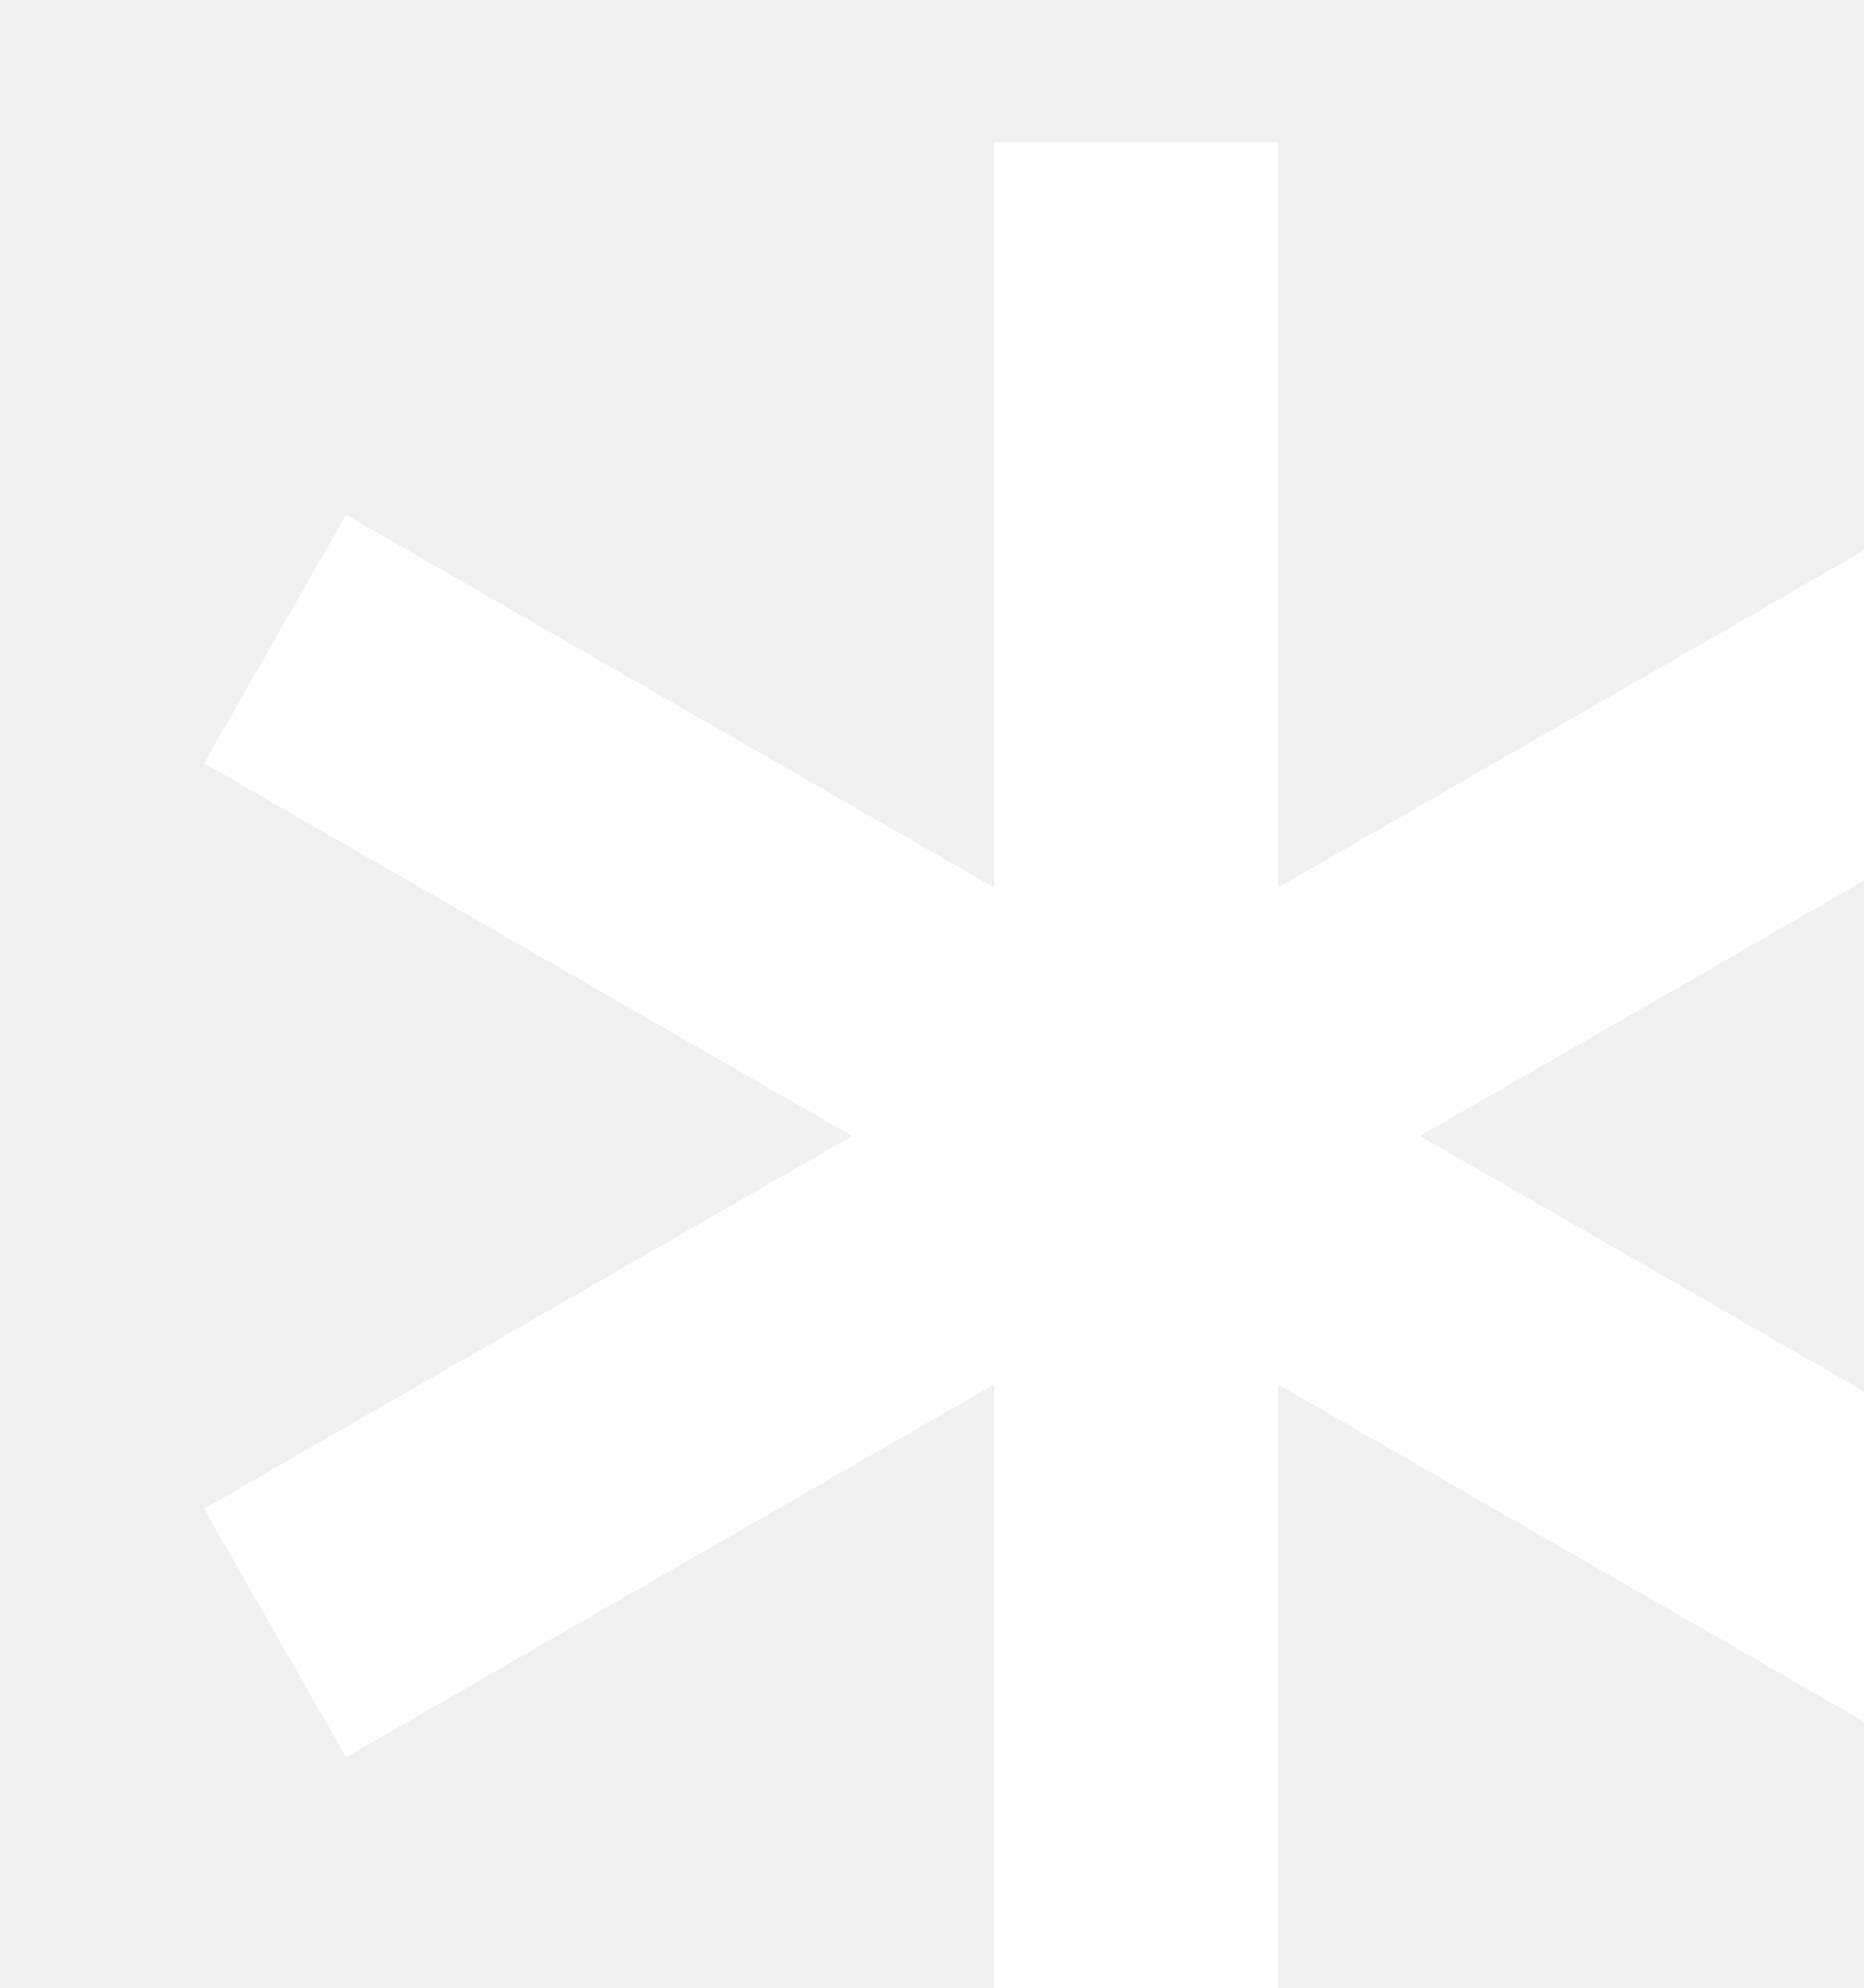
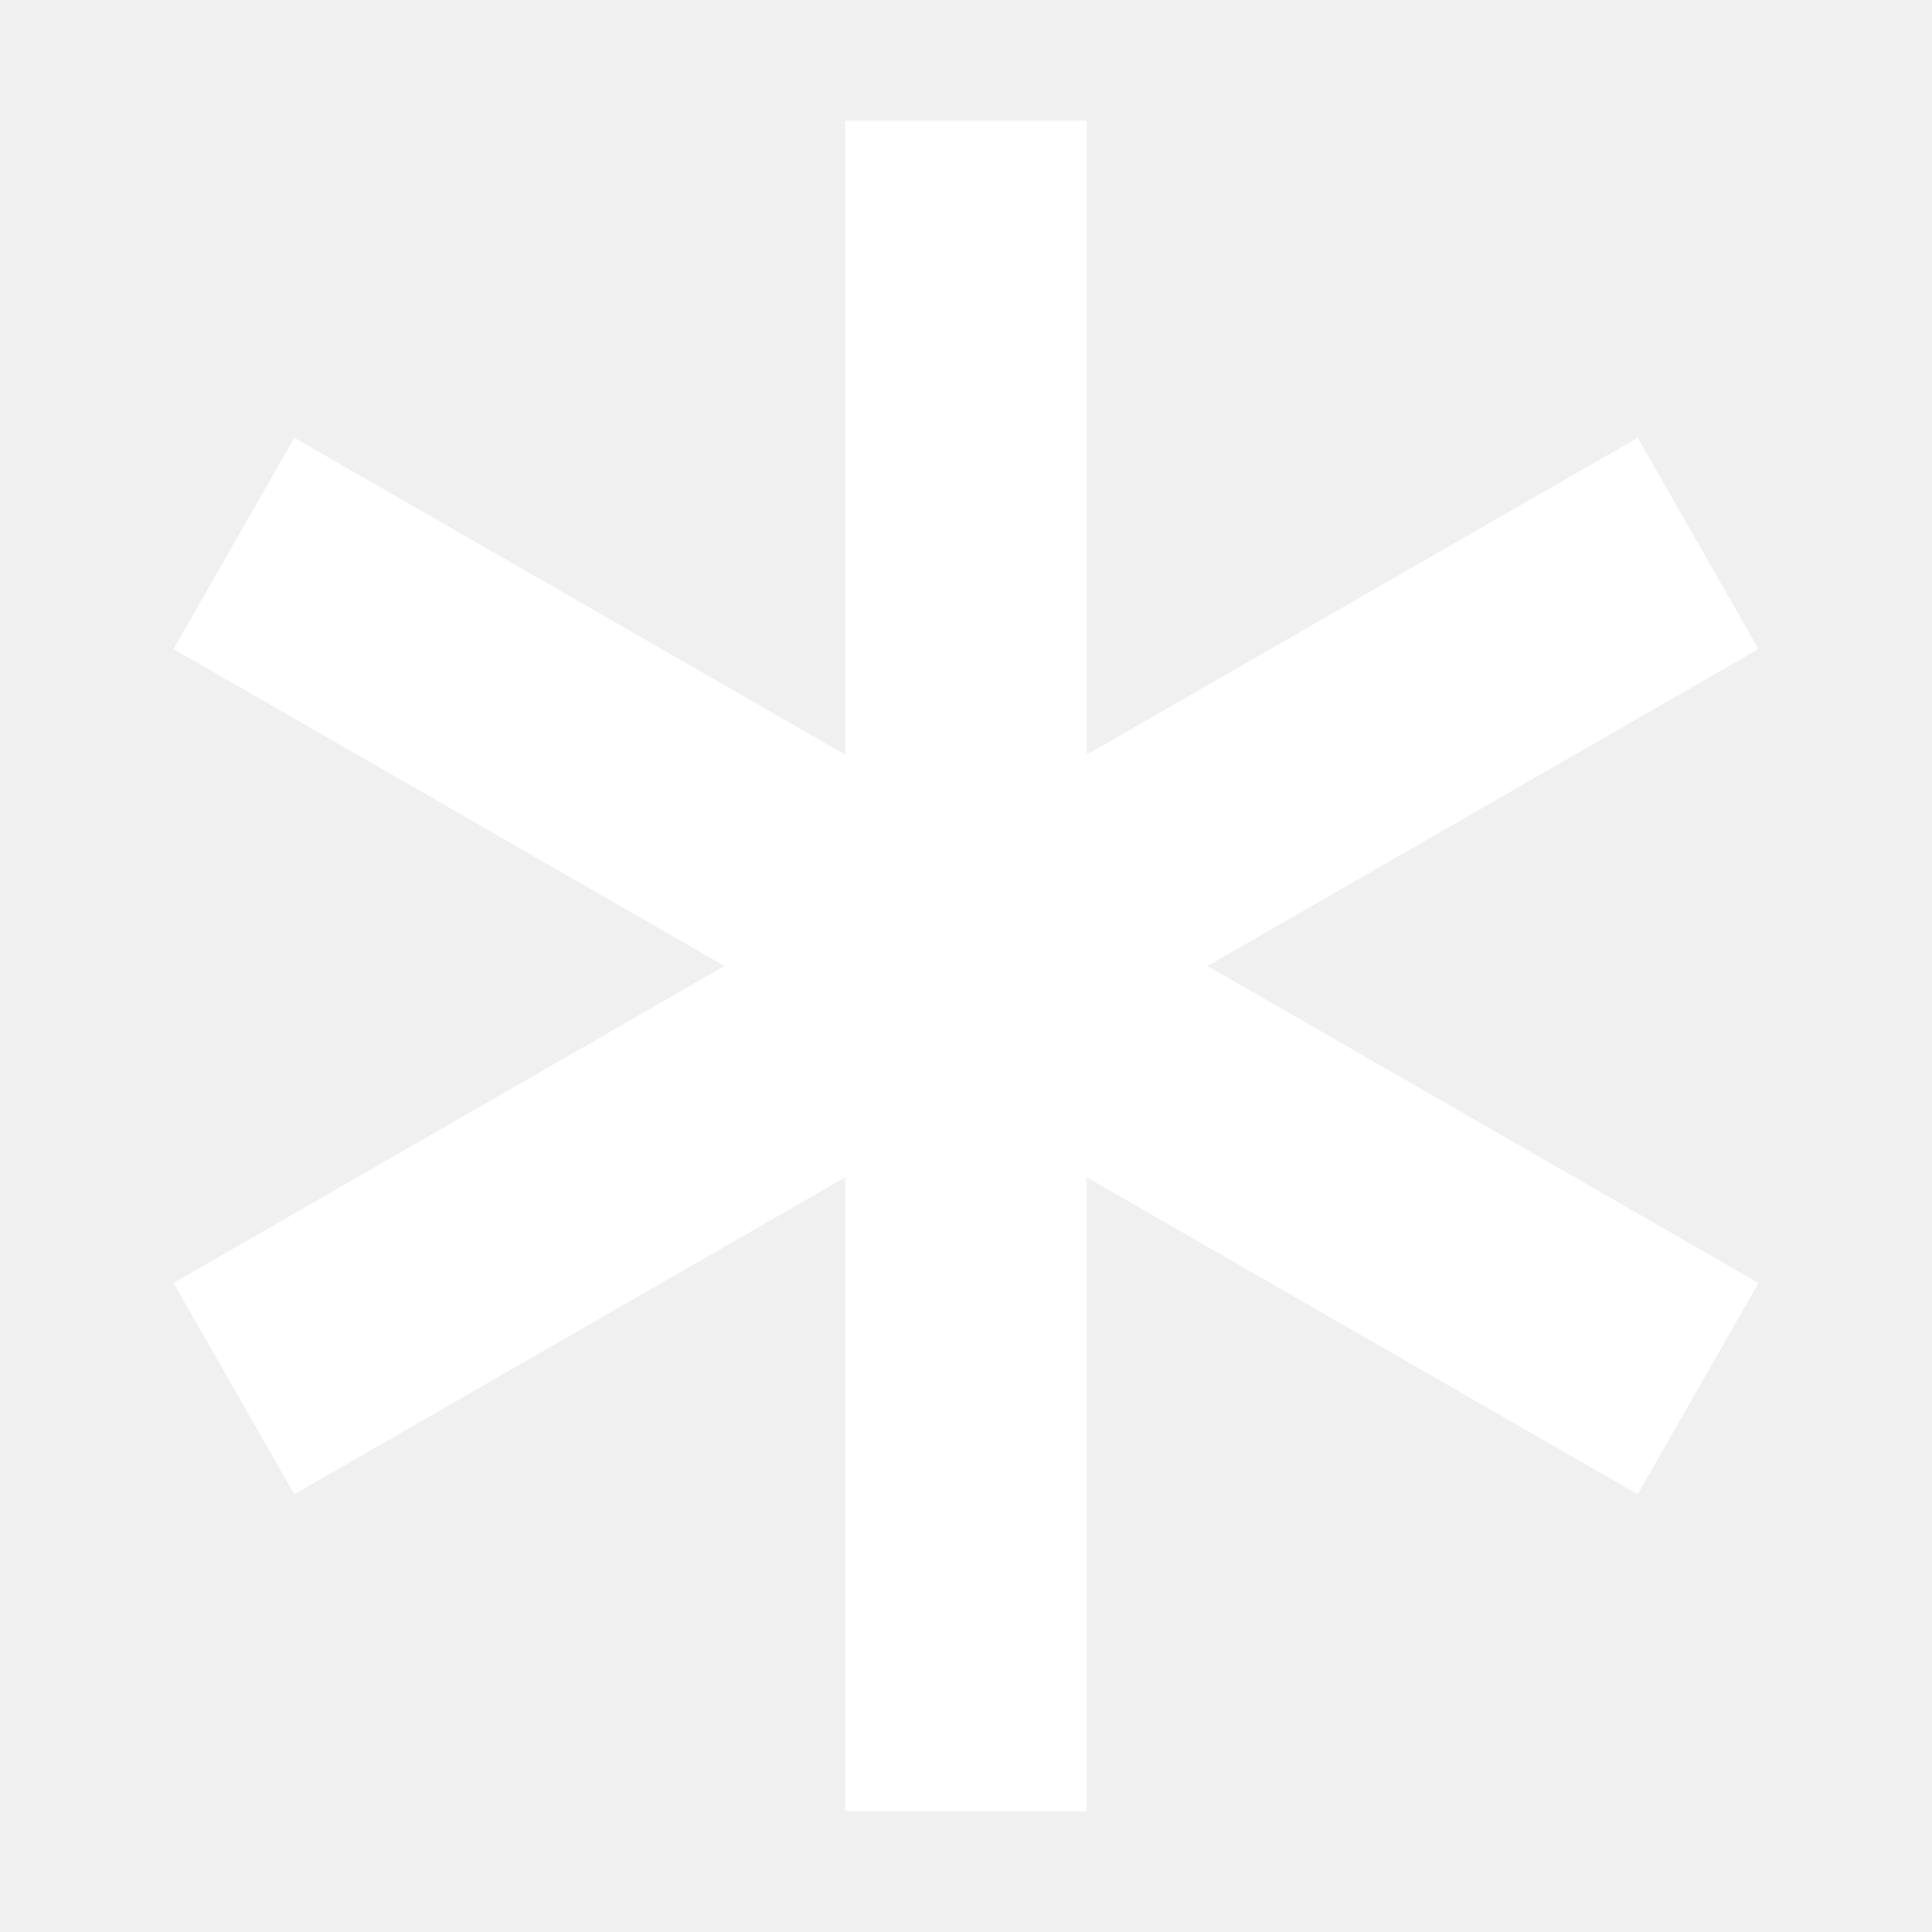
- <svg xmlns="http://www.w3.org/2000/svg">
+ <svg xmlns="http://www.w3.org/2000/svg" width="16" height="16">
  <path d="M7 1v5.25L2.437 3.625l-1 1.75L6 8l-4.563 2.625 1 1.75L7 9.75V15h2V9.75l4.563 2.625 1-1.75L10 8l4.563-2.625-1-1.75L9 6.25V1H7z" fill="#fff" />
</svg>
